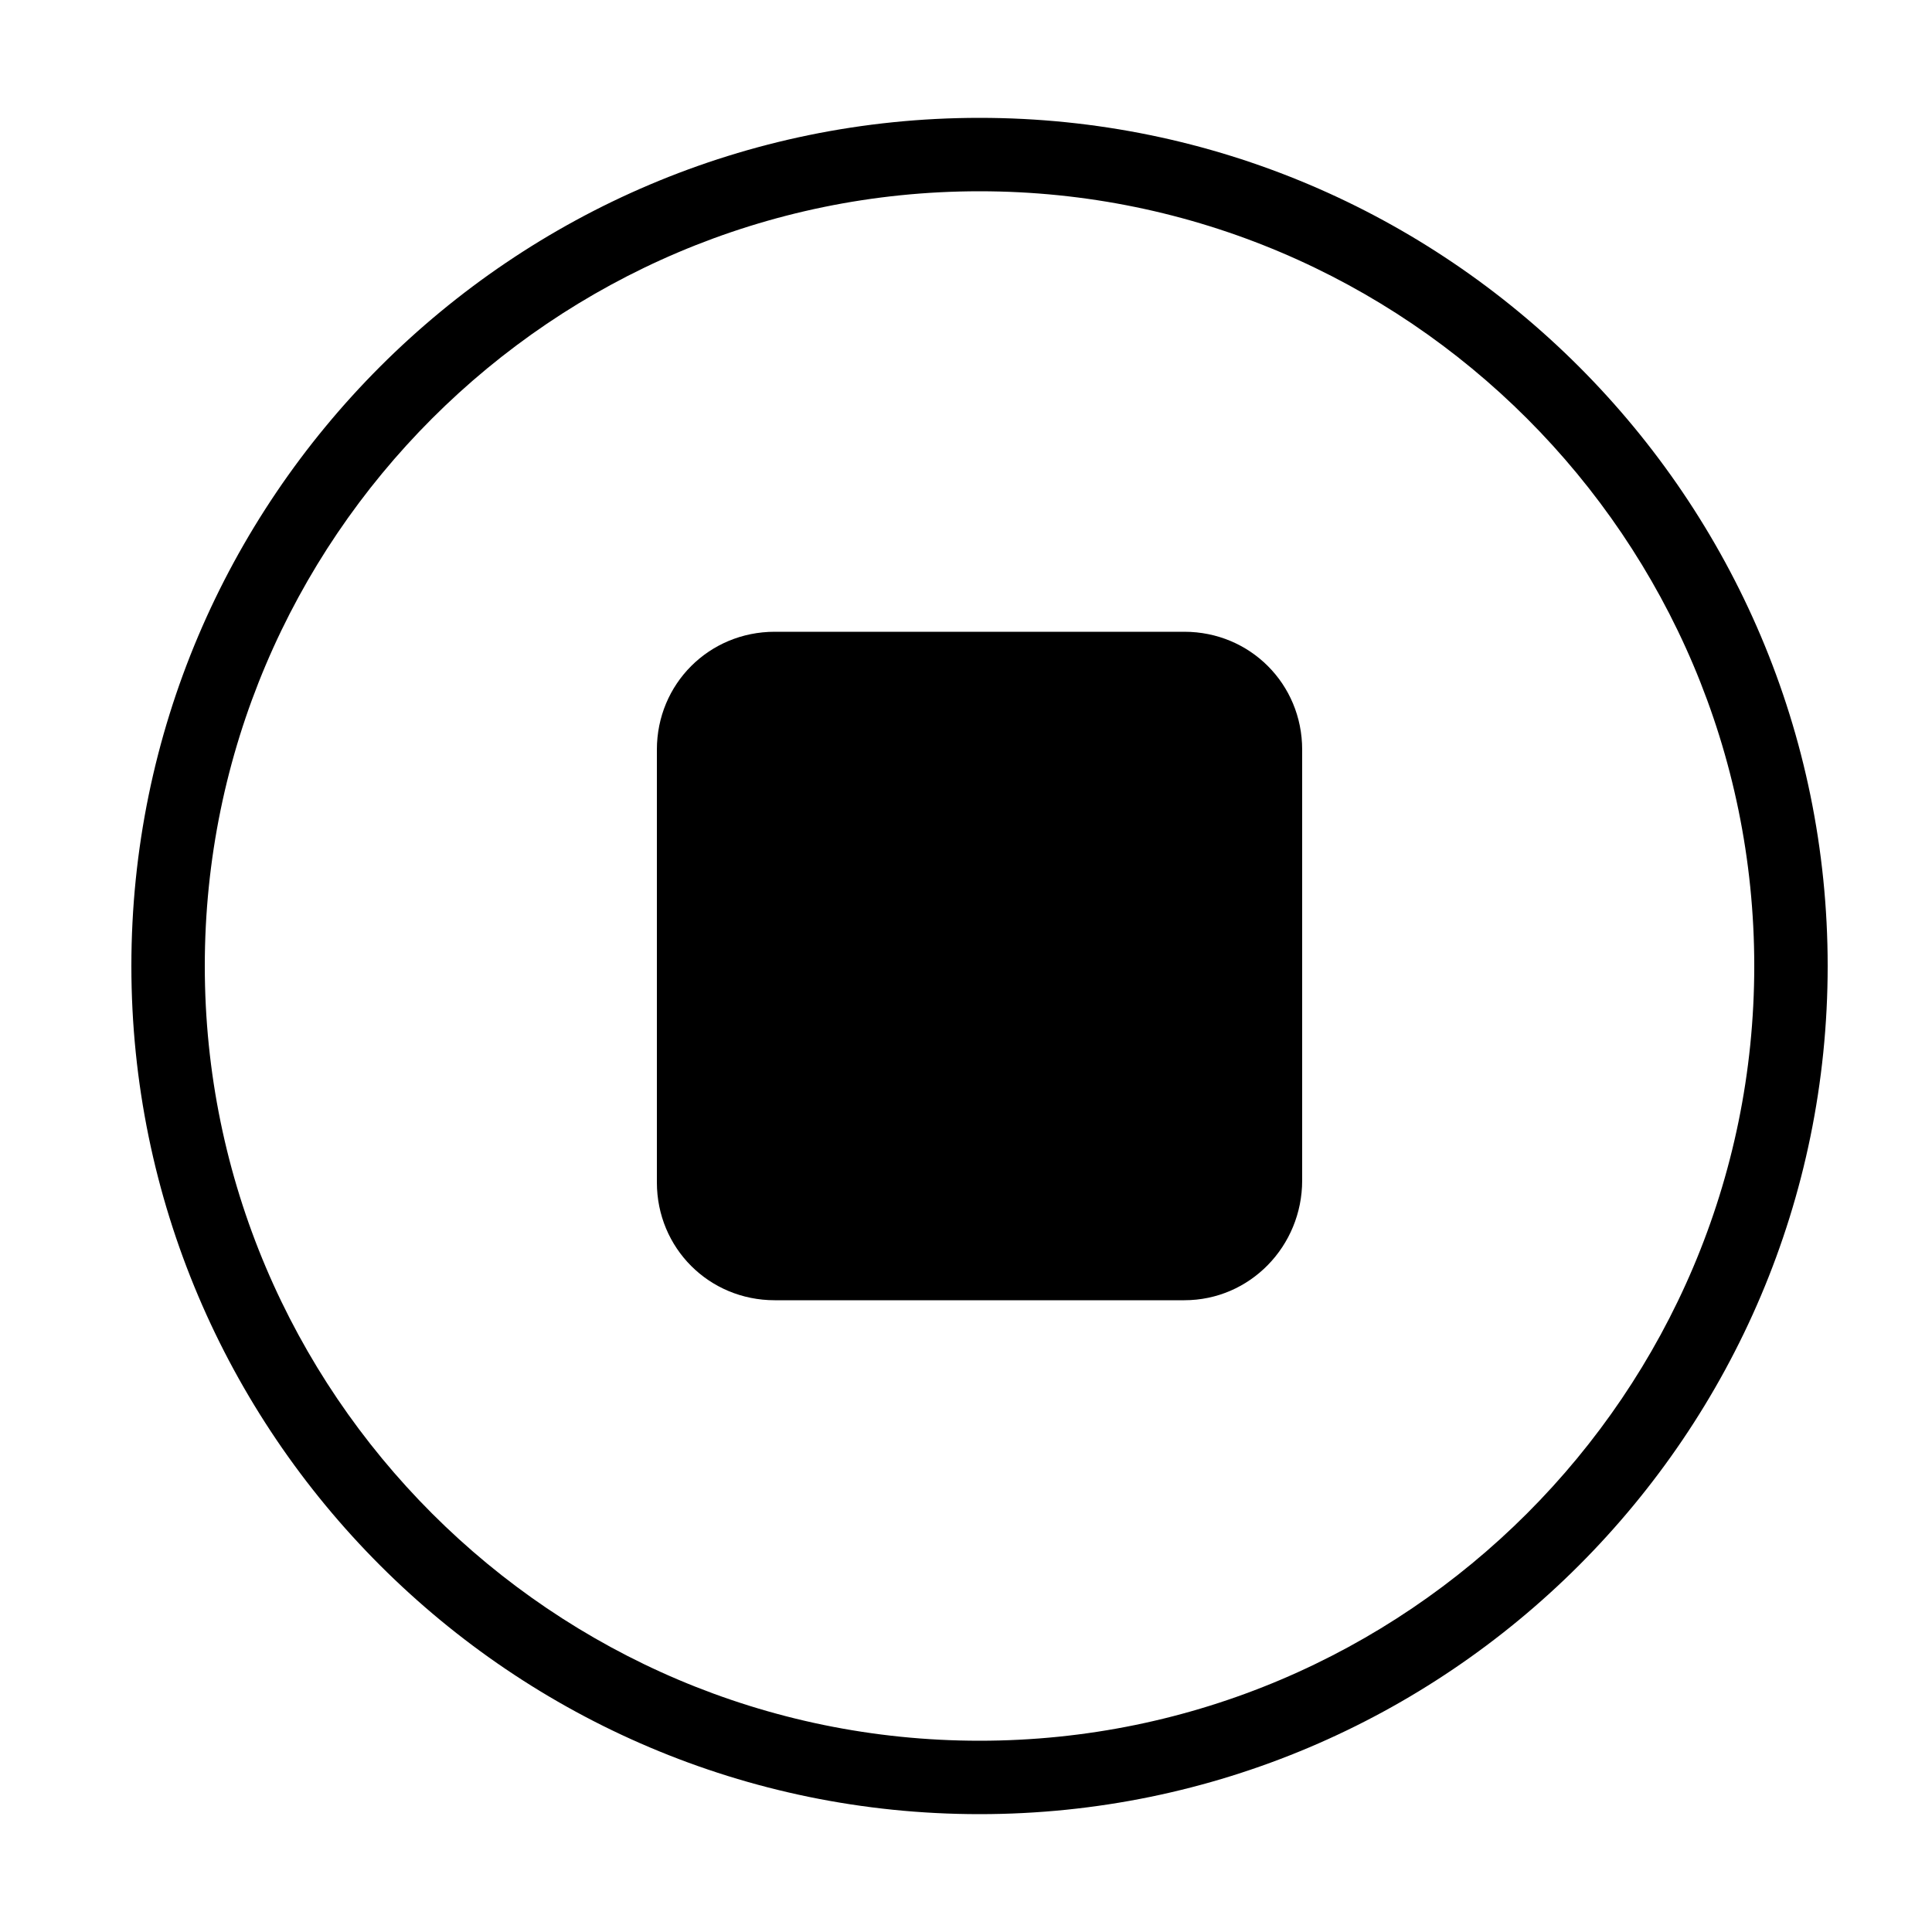
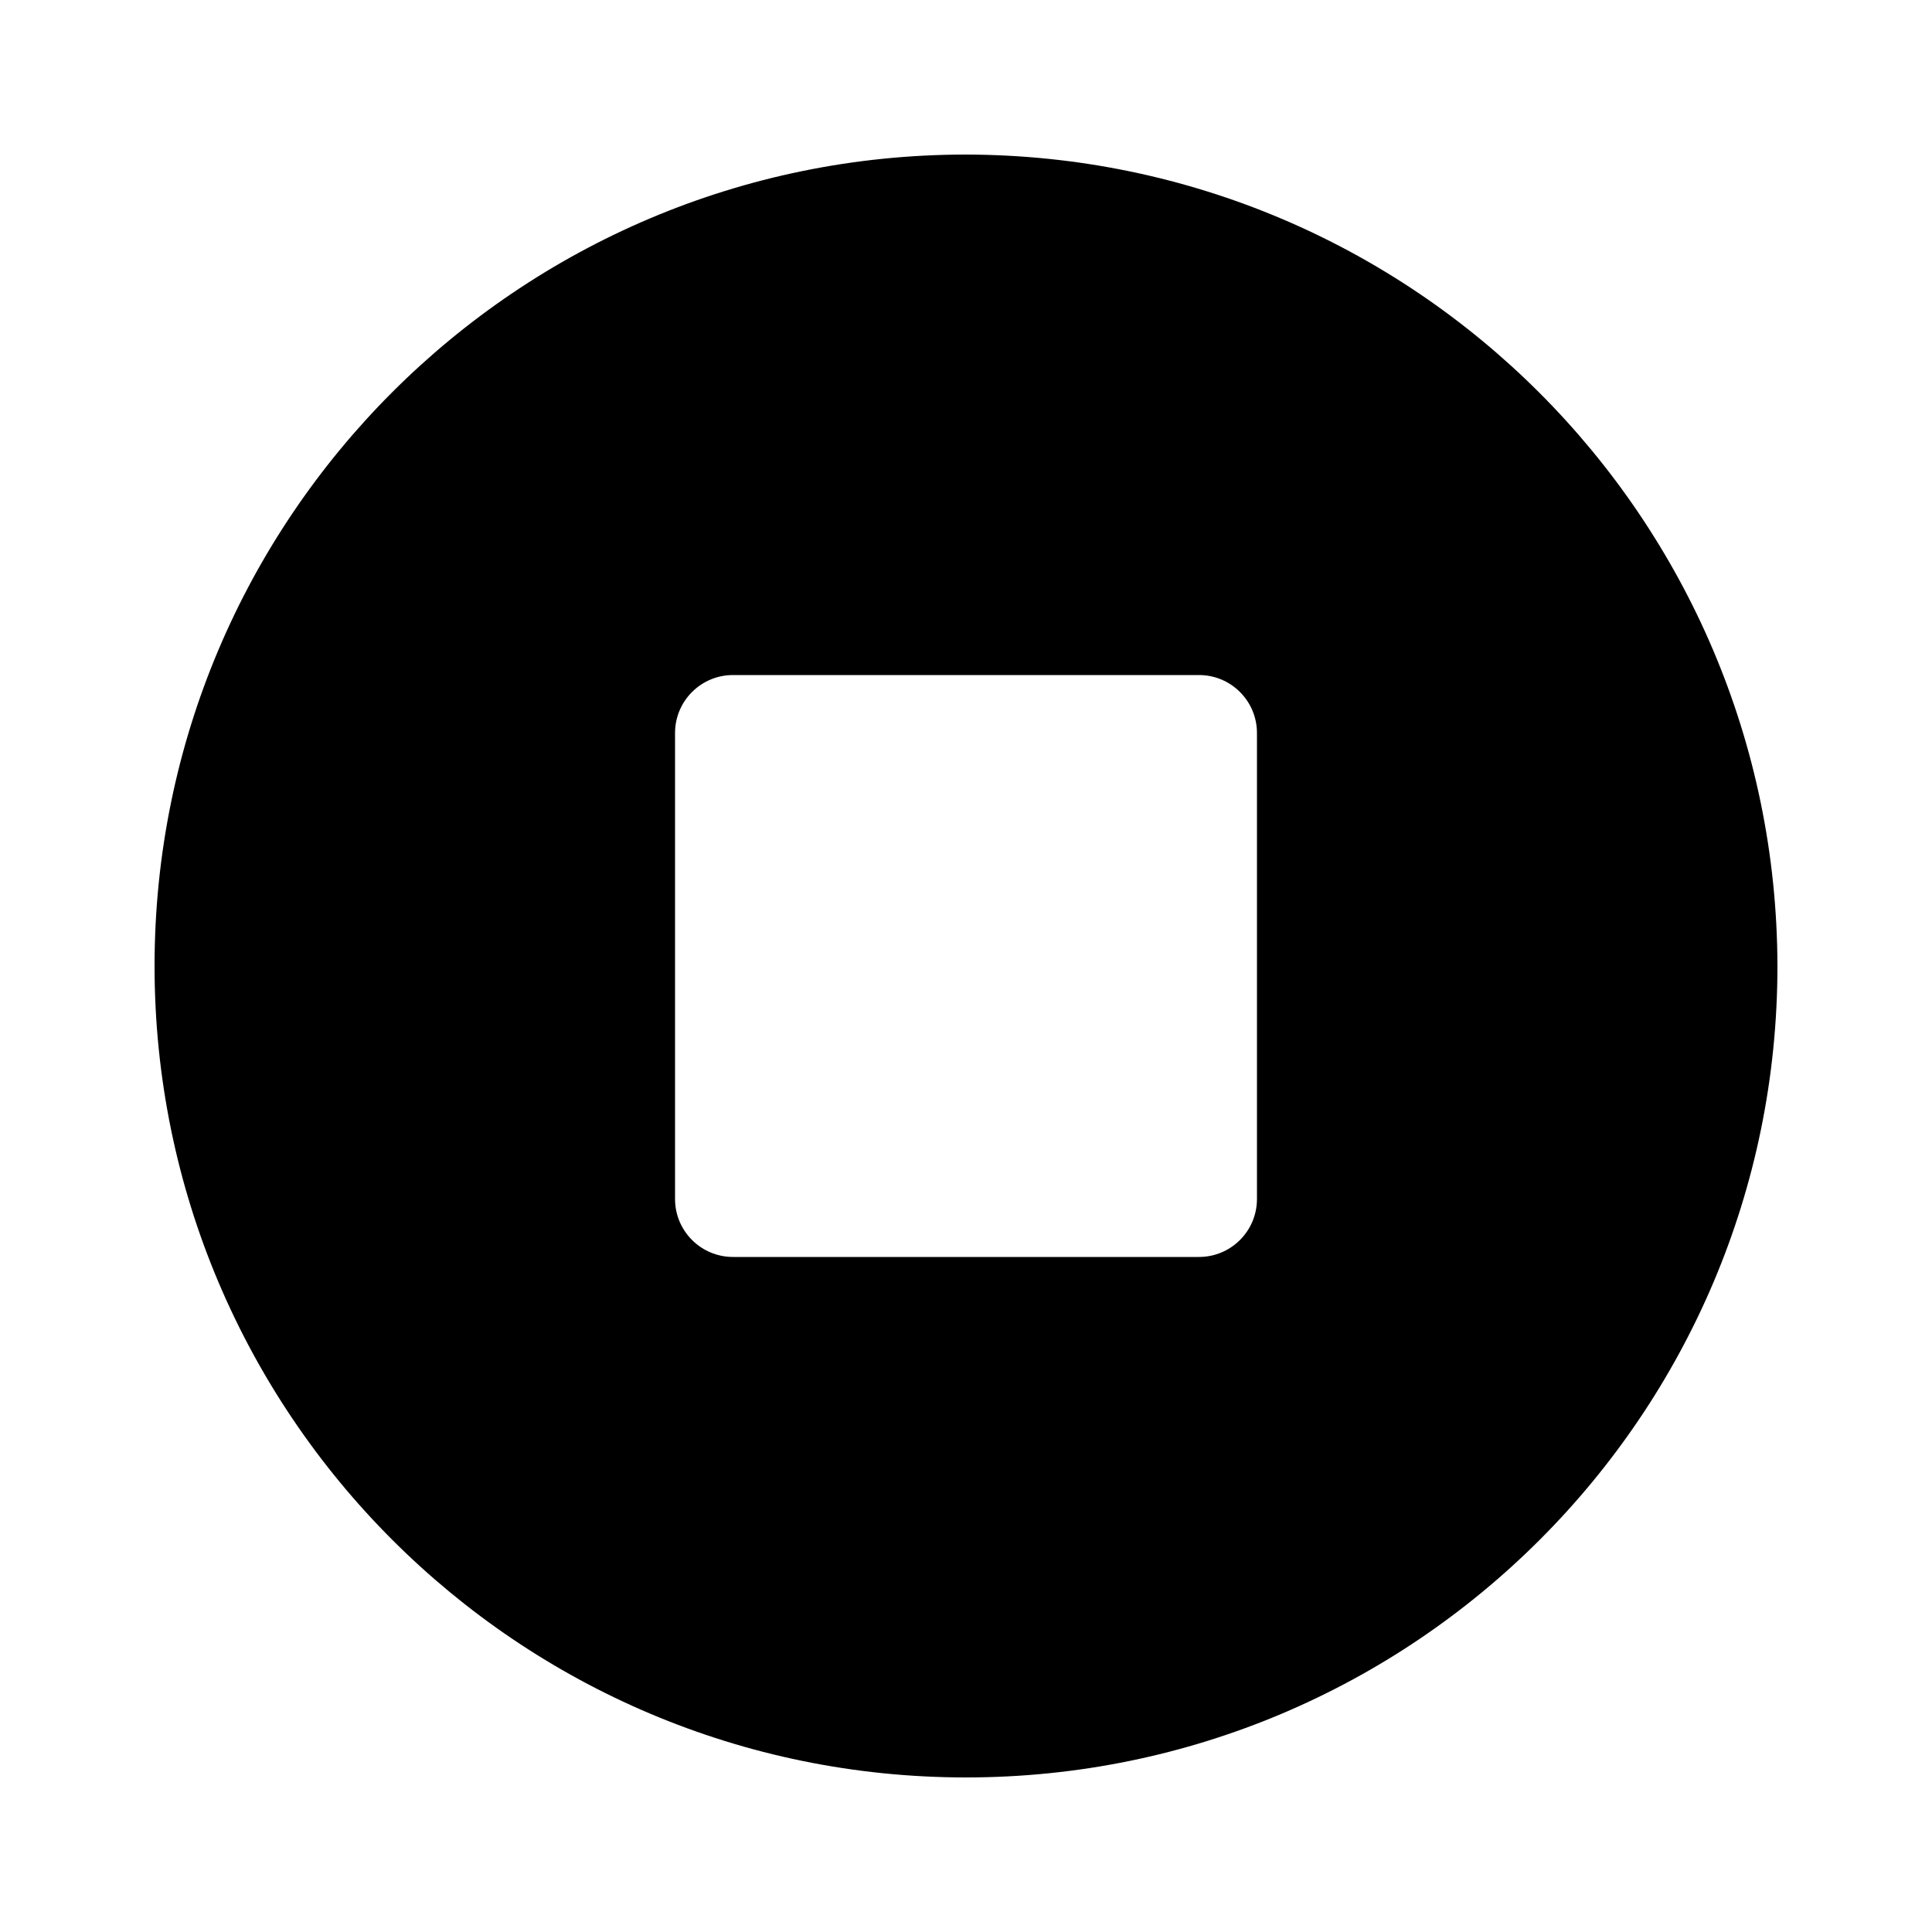
- <svg xmlns="http://www.w3.org/2000/svg" height="64px" width="64px" fill="#000000" version="1.1" x="0px" y="0px" viewBox="0 0 100 100" style="enable-background:new 0 0 100 100;" xml:space="preserve">
-   <g>
-     <path d="M50.7,93.9C26.5,93.9,6.8,74.2,6.8,50S26.5,6.1,50.7,6.1S94.6,25.8,94.6,50S74.9,93.9,50.7,93.9z M50.7,9.9   c-22.1,0-40.1,18-40.1,40.1c0,22.1,18,40.1,40.1,40.1s40.1-18,40.1-40.1C90.8,27.9,72.8,9.9,50.7,9.9z" />
-   </g>
-   <g>
-     <g>
-       <path d="M61.3,67.3H40.1c-3.4,0-6.1-2.7-6.1-6.1V38.8c0-3.4,2.7-6.1,6.1-6.1h21.2c3.4,0,6.1,2.7,6.1,6.1v22.3    C67.4,64.5,64.7,67.3,61.3,67.3z" />
-     </g>
-   </g>
+ <svg xmlns="http://www.w3.org/2000/svg" height="64px" width="64px" fill="#000000" data-name="Layer 1" viewBox="0 0 100 100" x="0px" y="0px">
+   <path d="M50,8A42,42,0,1,0,92,50,42.08,42.08,0,0,0,50,8ZM62.06,65.06H37.94a3,3,0,0,1-3-3V37.94a3,3,0,0,1,3-3H62.06a3,3,0,0,1,3,3V62.06A3,3,0,0,1,62.06,65.06Z" />
</svg>
